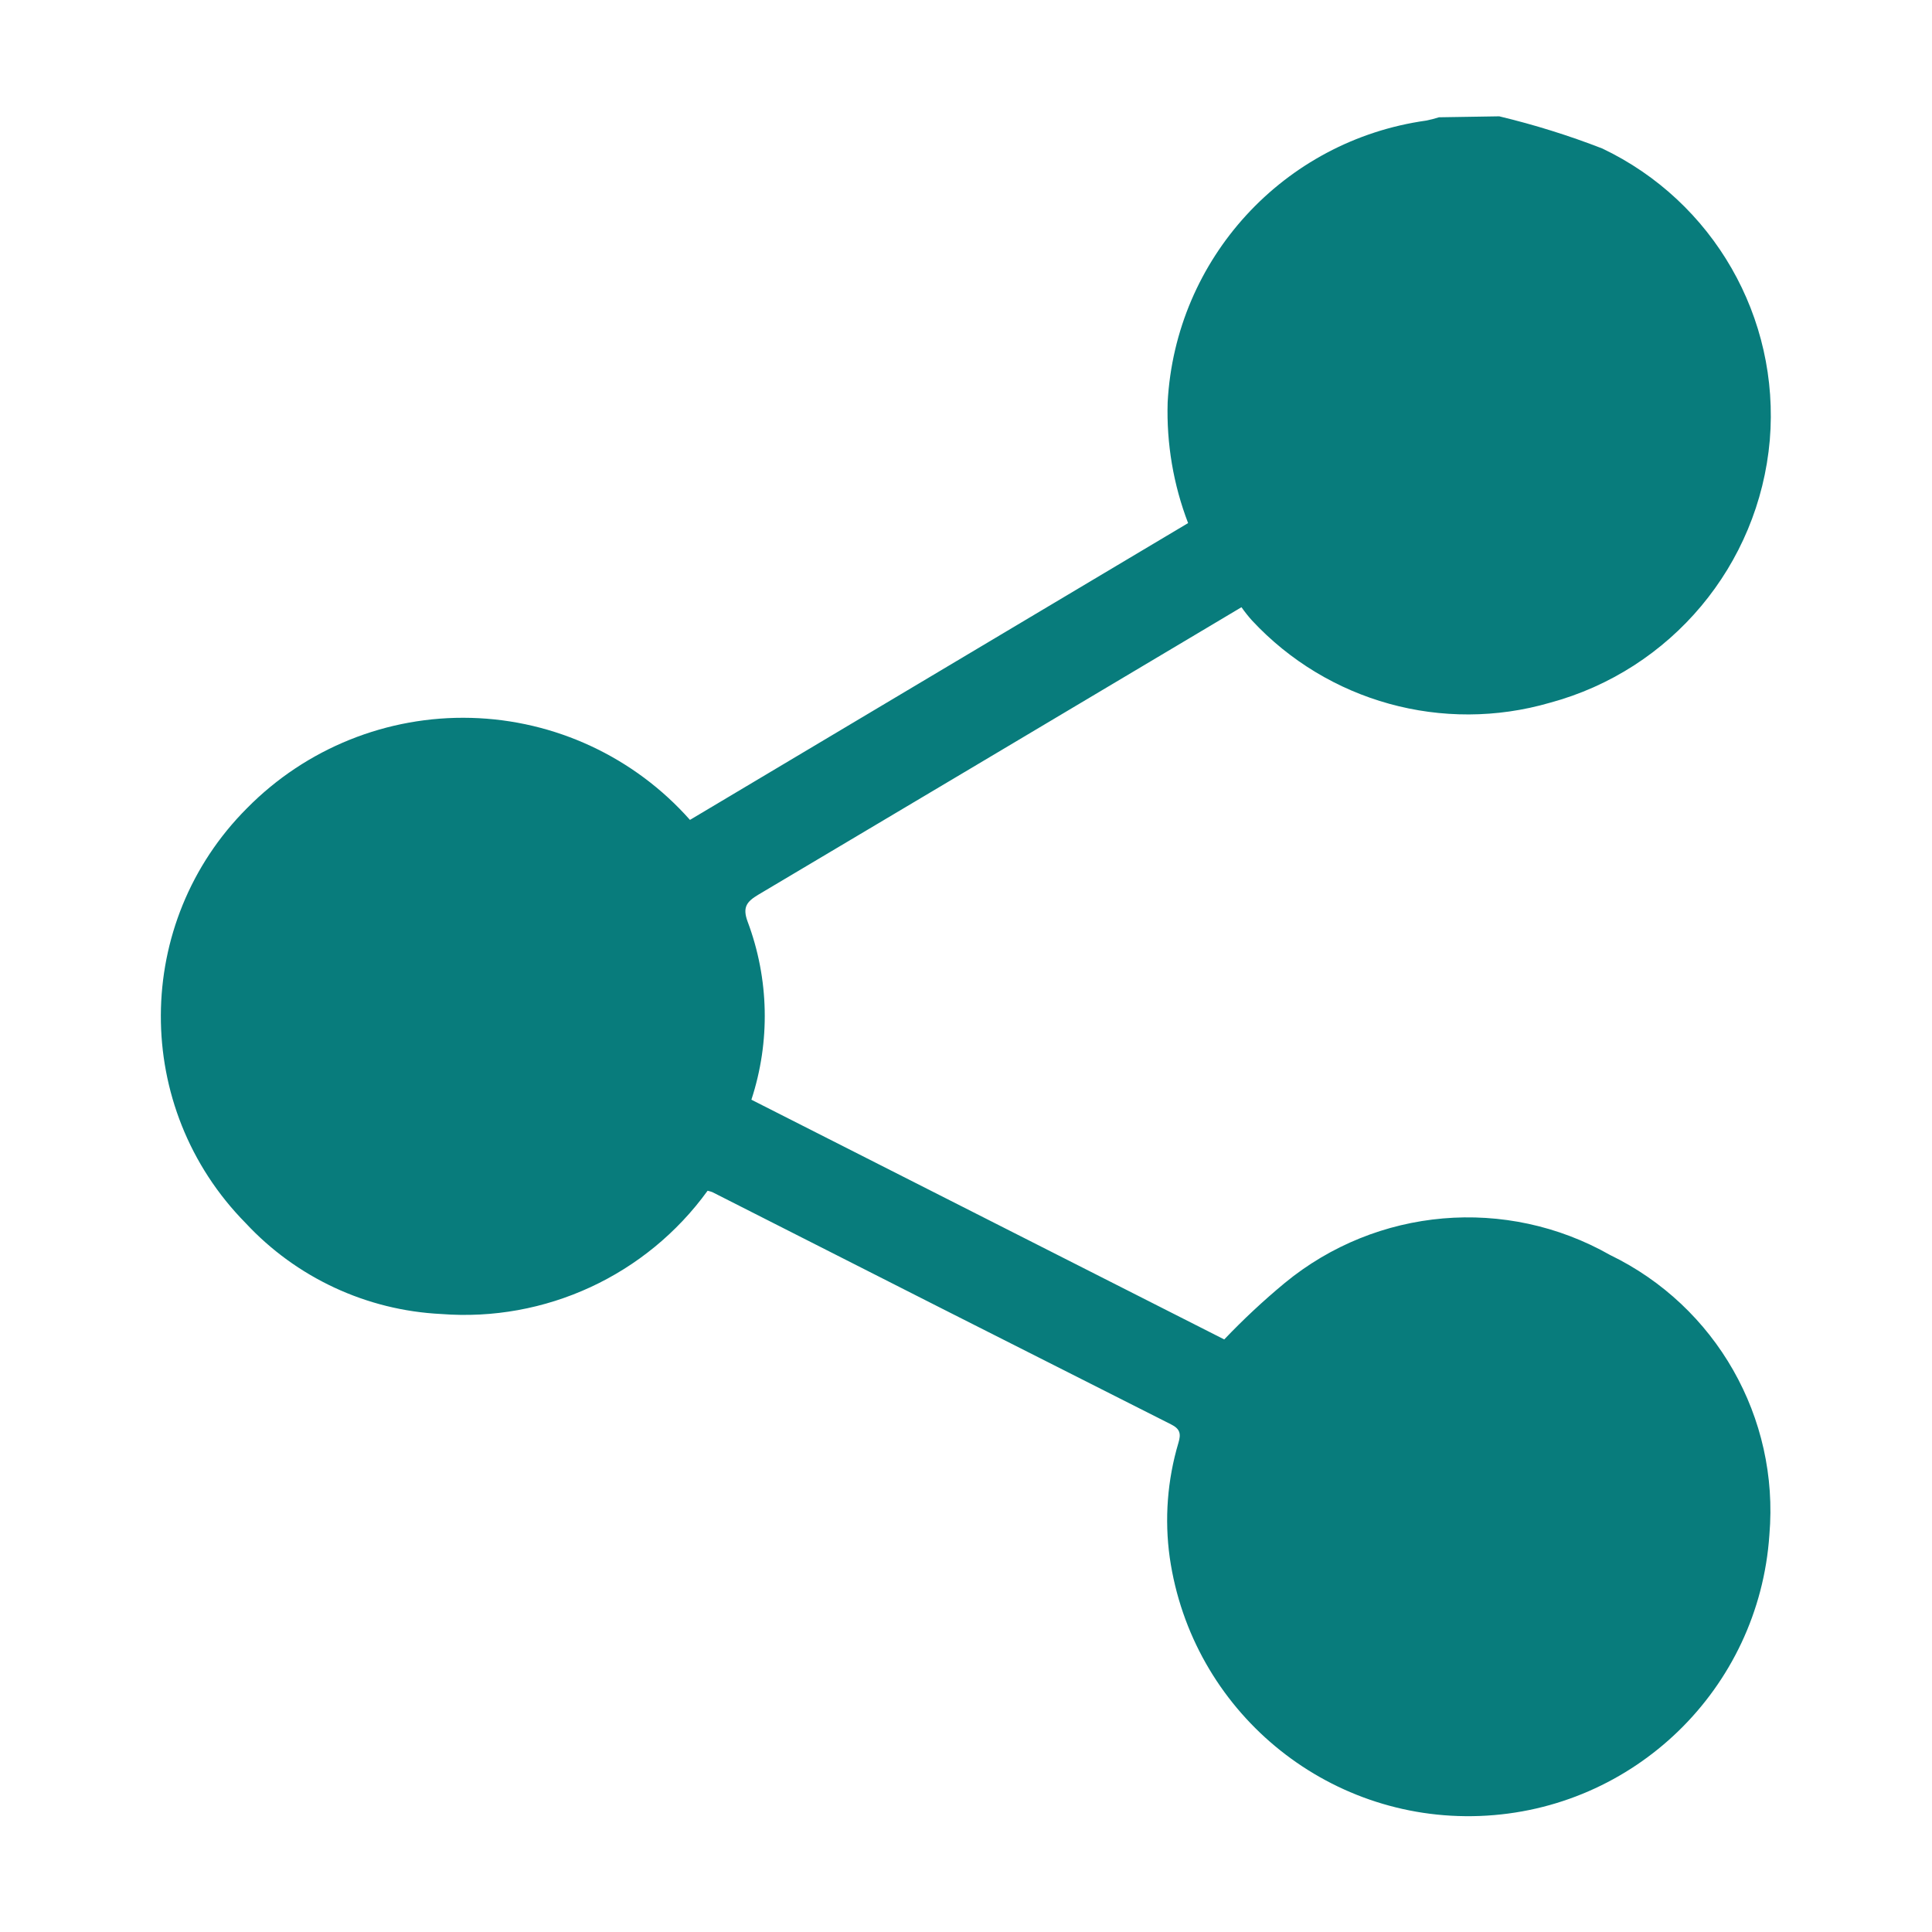
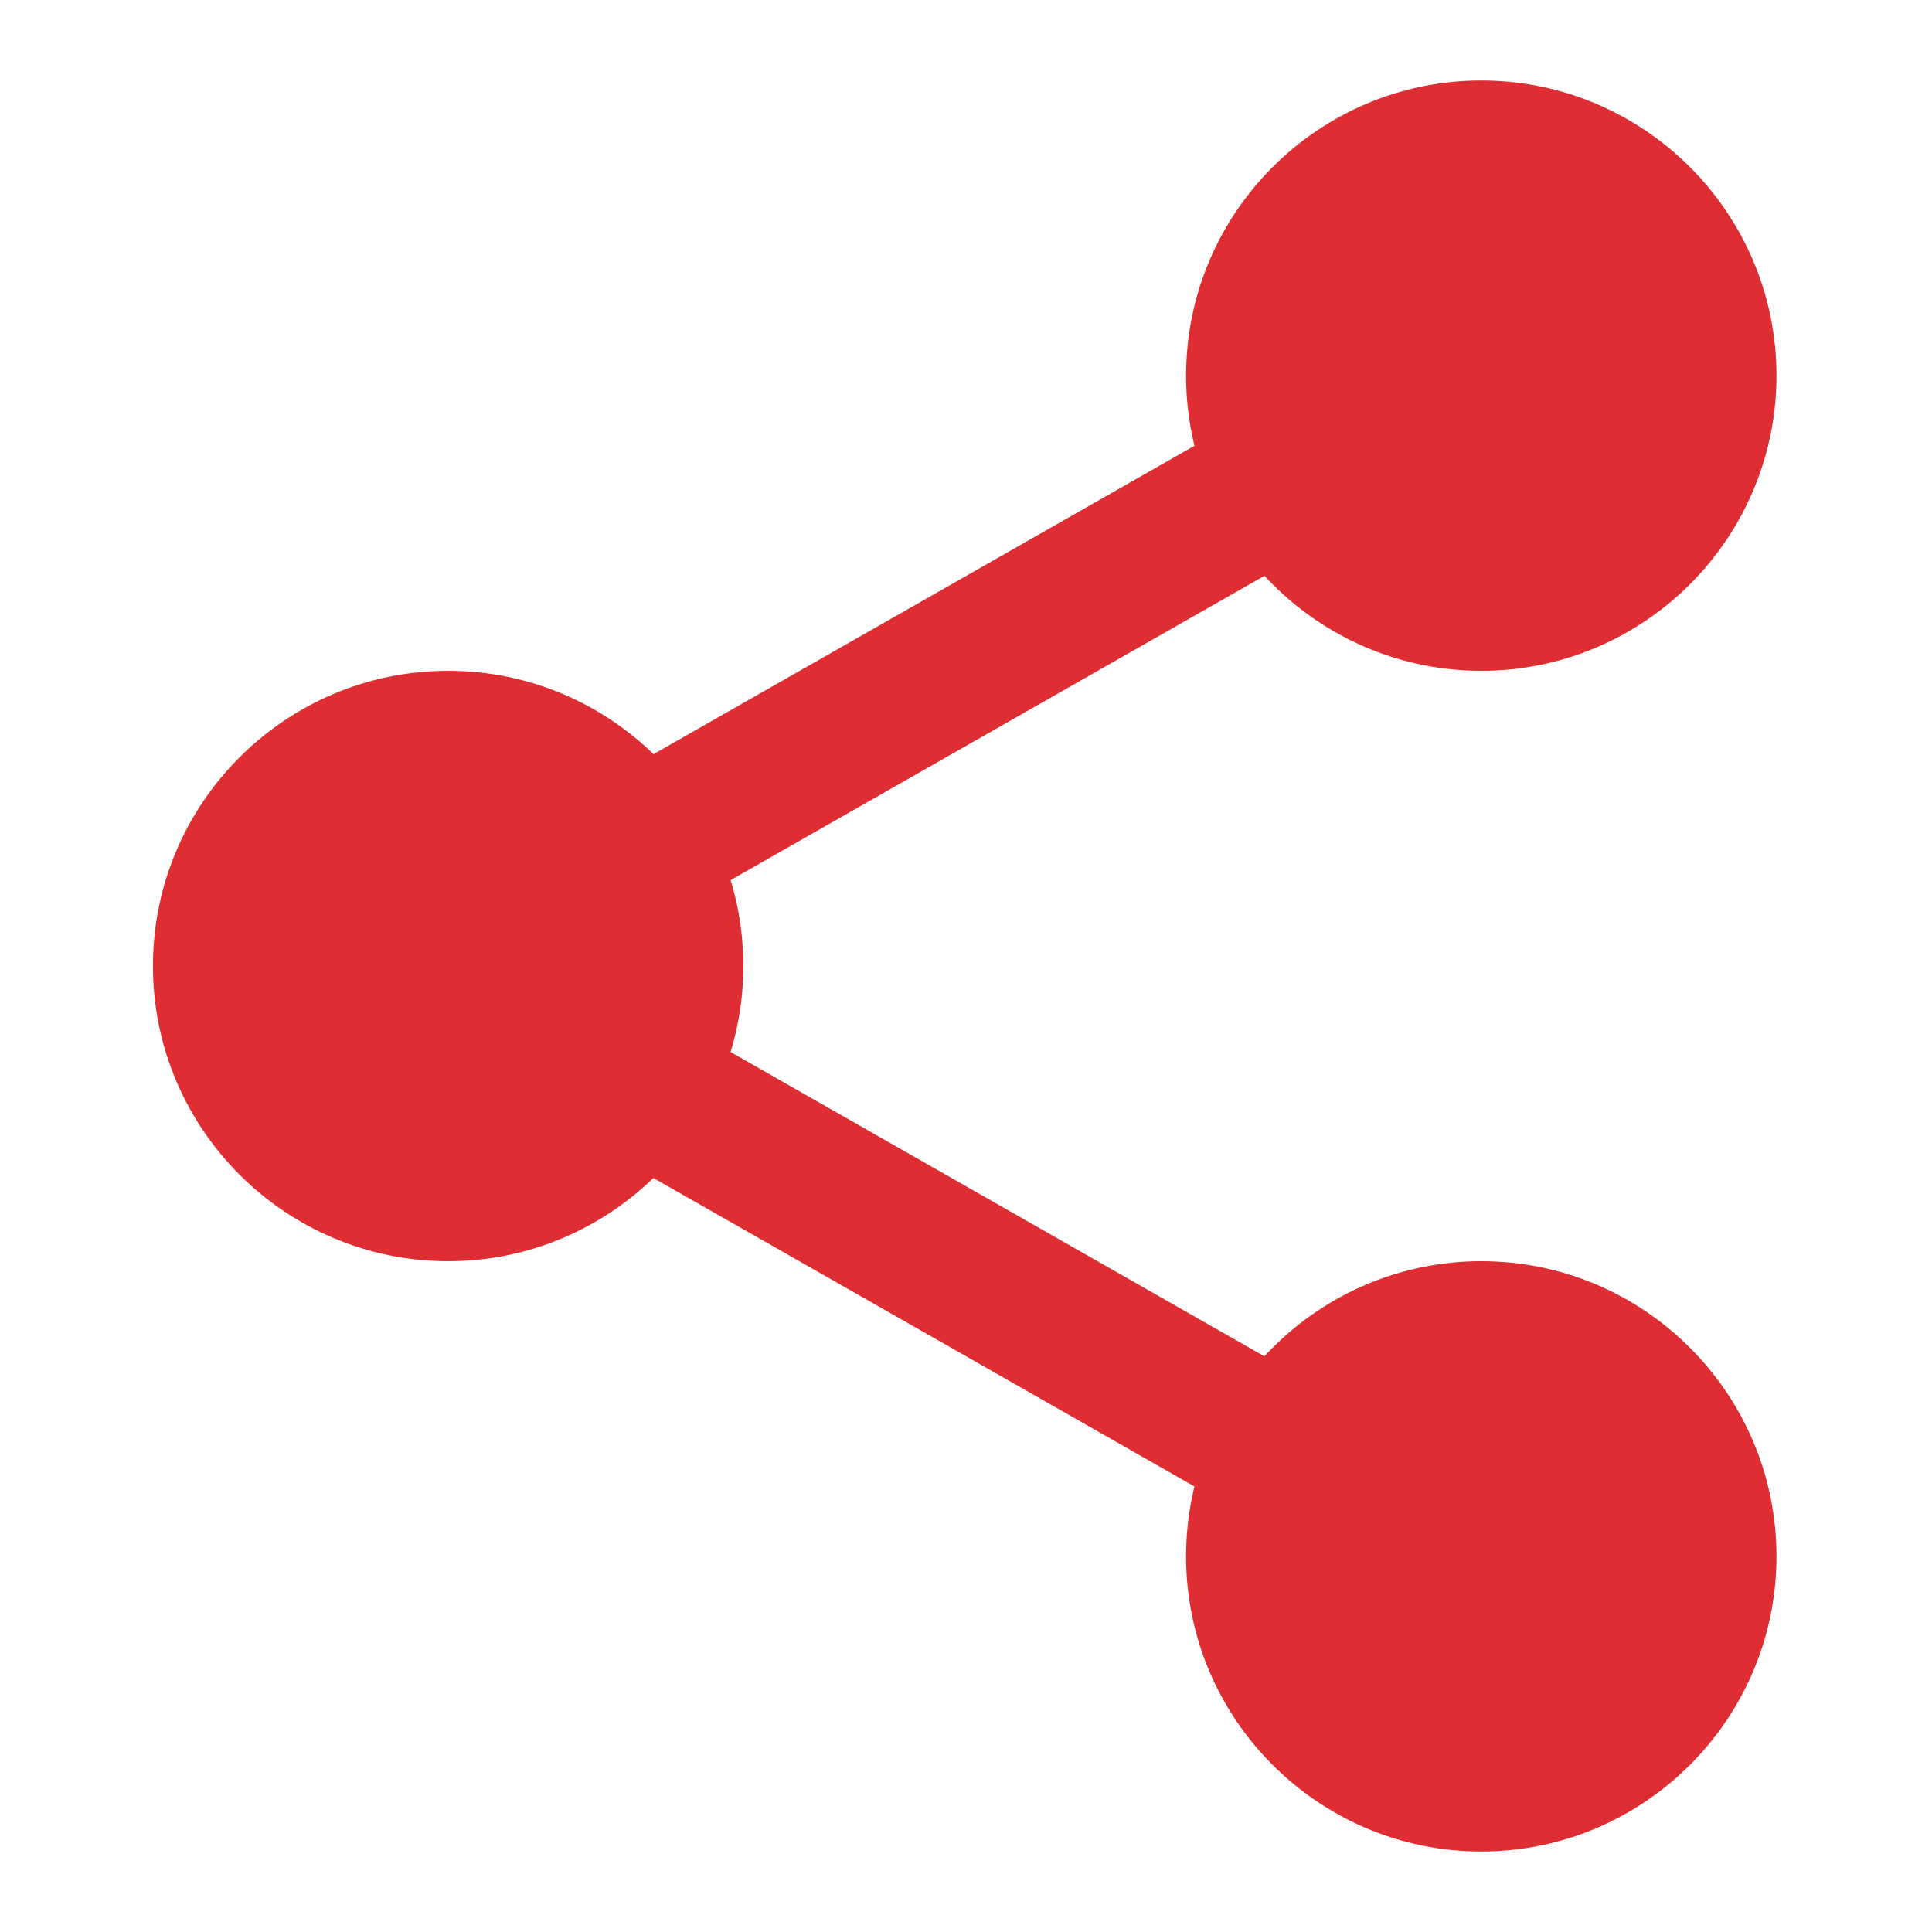
- <svg xmlns="http://www.w3.org/2000/svg" width="24" height="24" viewBox="0 0 24 24">
-   <path data-name="Rectangle 86" style="fill:none" d="M0 0h24v24H0z" />
-   <g data-name="Group 339">
-     <path data-name="Path 225" d="M739.34 1192.2a9.92 9.92 0 0 1 1.281.4 3.674 3.674 0 0 1 2.08 3.622 3.712 3.712 0 0 1-2.732 3.263 3.661 3.661 0 0 1-3.7-1.022 1.751 1.751 0 0 1-.131-.165l-.542.323q-2.728 1.625-5.458 3.247c-.148.088-.2.158-.135.335a3.336 3.336 0 0 1 .047 2.213l5.874 2.978a8.729 8.729 0 0 1 .75-.7 3.578 3.578 0 0 1 4.043-.349 3.529 3.529 0 0 1 1.979 3.476 3.748 3.748 0 0 1-7.449.283 3.363 3.363 0 0 1 .108-1.426c.032-.108.024-.171-.09-.228q-2.854-1.44-5.7-2.886a.426.426 0 0 0-.059-.017 3.729 3.729 0 0 1-3.311 1.531 3.554 3.554 0 0 1-2.428-1.13 3.658 3.658 0 0 1 .02-5.156 3.767 3.767 0 0 1 5.5.148l6.188-3.687a3.867 3.867 0 0 1-.254-1.5 3.736 3.736 0 0 1 3.211-3.5 1.409 1.409 0 0 0 .159-.041z" transform="translate(-720.716 -1190.755)" style="fill:#087c7c" />
-   </g>
+ <svg xmlns="http://www.w3.org/2000/svg" width="24" height="24" viewBox="0 0 24 24" fill="none">
+   <path d="M21.38 4.667C21.38 6.312 20.046 7.646 18.401 7.646C16.756 7.646 15.422 6.312 15.422 4.667C15.422 3.021 16.756 1.688 18.401 1.688C20.046 1.688 21.38 3.021 21.38 4.667Z" fill="#DE2D33" />
+   <path d="M18.401 8.333C16.379 8.333 14.734 6.689 14.734 4.667C14.734 2.645 16.379 1 18.401 1C20.423 1 22.068 2.645 22.068 4.667C22.068 6.689 20.423 8.333 18.401 8.333ZM18.401 2.375C17.137 2.375 16.109 3.404 16.109 4.667C16.109 5.93 17.137 6.958 18.401 6.958C19.665 6.958 20.693 5.93 20.693 4.667C20.693 3.404 19.665 2.375 18.401 2.375Z" fill="#DE2D33" />
+   <path d="M21.38 19.334C21.38 20.979 20.046 22.313 18.401 22.313C16.756 22.313 15.422 20.979 15.422 19.334C15.422 17.688 16.756 16.354 18.401 16.354C20.046 16.354 21.38 17.688 21.38 19.334Z" fill="#DE2D33" />
+   <path d="M18.401 23C16.379 23 14.734 21.355 14.734 19.334C14.734 17.311 16.379 15.667 18.401 15.667C20.423 15.667 22.068 17.311 22.068 19.334C22.068 21.355 20.423 23 18.401 23ZM18.401 17.042C17.137 17.042 16.109 18.07 16.109 19.334C16.109 20.596 17.137 21.625 18.401 21.625C19.665 21.625 20.693 20.596 20.693 19.334C20.693 18.07 19.665 17.042 18.401 17.042Z" fill="#DE2D33" />
+   <path d="M8.546 12C8.546 13.645 7.212 14.979 5.567 14.979C3.922 14.979 2.588 13.645 2.588 12C2.588 10.355 3.922 9.021 5.567 9.021C7.212 9.021 8.546 10.355 8.546 12Z" fill="#DE2D33" />
+   <path d="M5.567 15.667C3.545 15.667 1.9 14.022 1.9 12C1.9 9.978 3.545 8.333 5.567 8.333C7.589 8.333 9.234 9.978 9.234 12C9.234 14.022 7.589 15.667 5.567 15.667ZM5.567 9.708C4.303 9.708 3.275 10.737 3.275 12C3.275 13.263 4.303 14.292 5.567 14.292C6.831 14.292 7.859 13.263 7.859 12C7.859 10.737 6.831 9.708 5.567 9.708Z" fill="#DE2D33" />
+   <path d="M7.732 11.562C7.413 11.562 7.103 11.396 6.934 11.099C6.684 10.66 6.838 10.1 7.277 9.848L15.783 4.999C16.222 4.747 16.782 4.901 17.033 5.342C17.284 5.781 17.13 6.341 16.691 6.592L8.185 11.441C8.042 11.523 7.886 11.562 7.732 11.562Z" fill="#DE2D33" />
+   <path d="M16.236 19.124C16.082 19.124 15.926 19.085 15.783 19.004L7.277 14.155C6.838 13.904 6.684 13.344 6.934 12.904C7.184 12.464 7.745 12.309 8.185 12.561L16.691 17.41C17.13 17.661 17.284 18.221 17.033 18.661C16.864 18.958 16.554 19.124 16.236 19.124Z" fill="#DE2D33" />
</svg>
